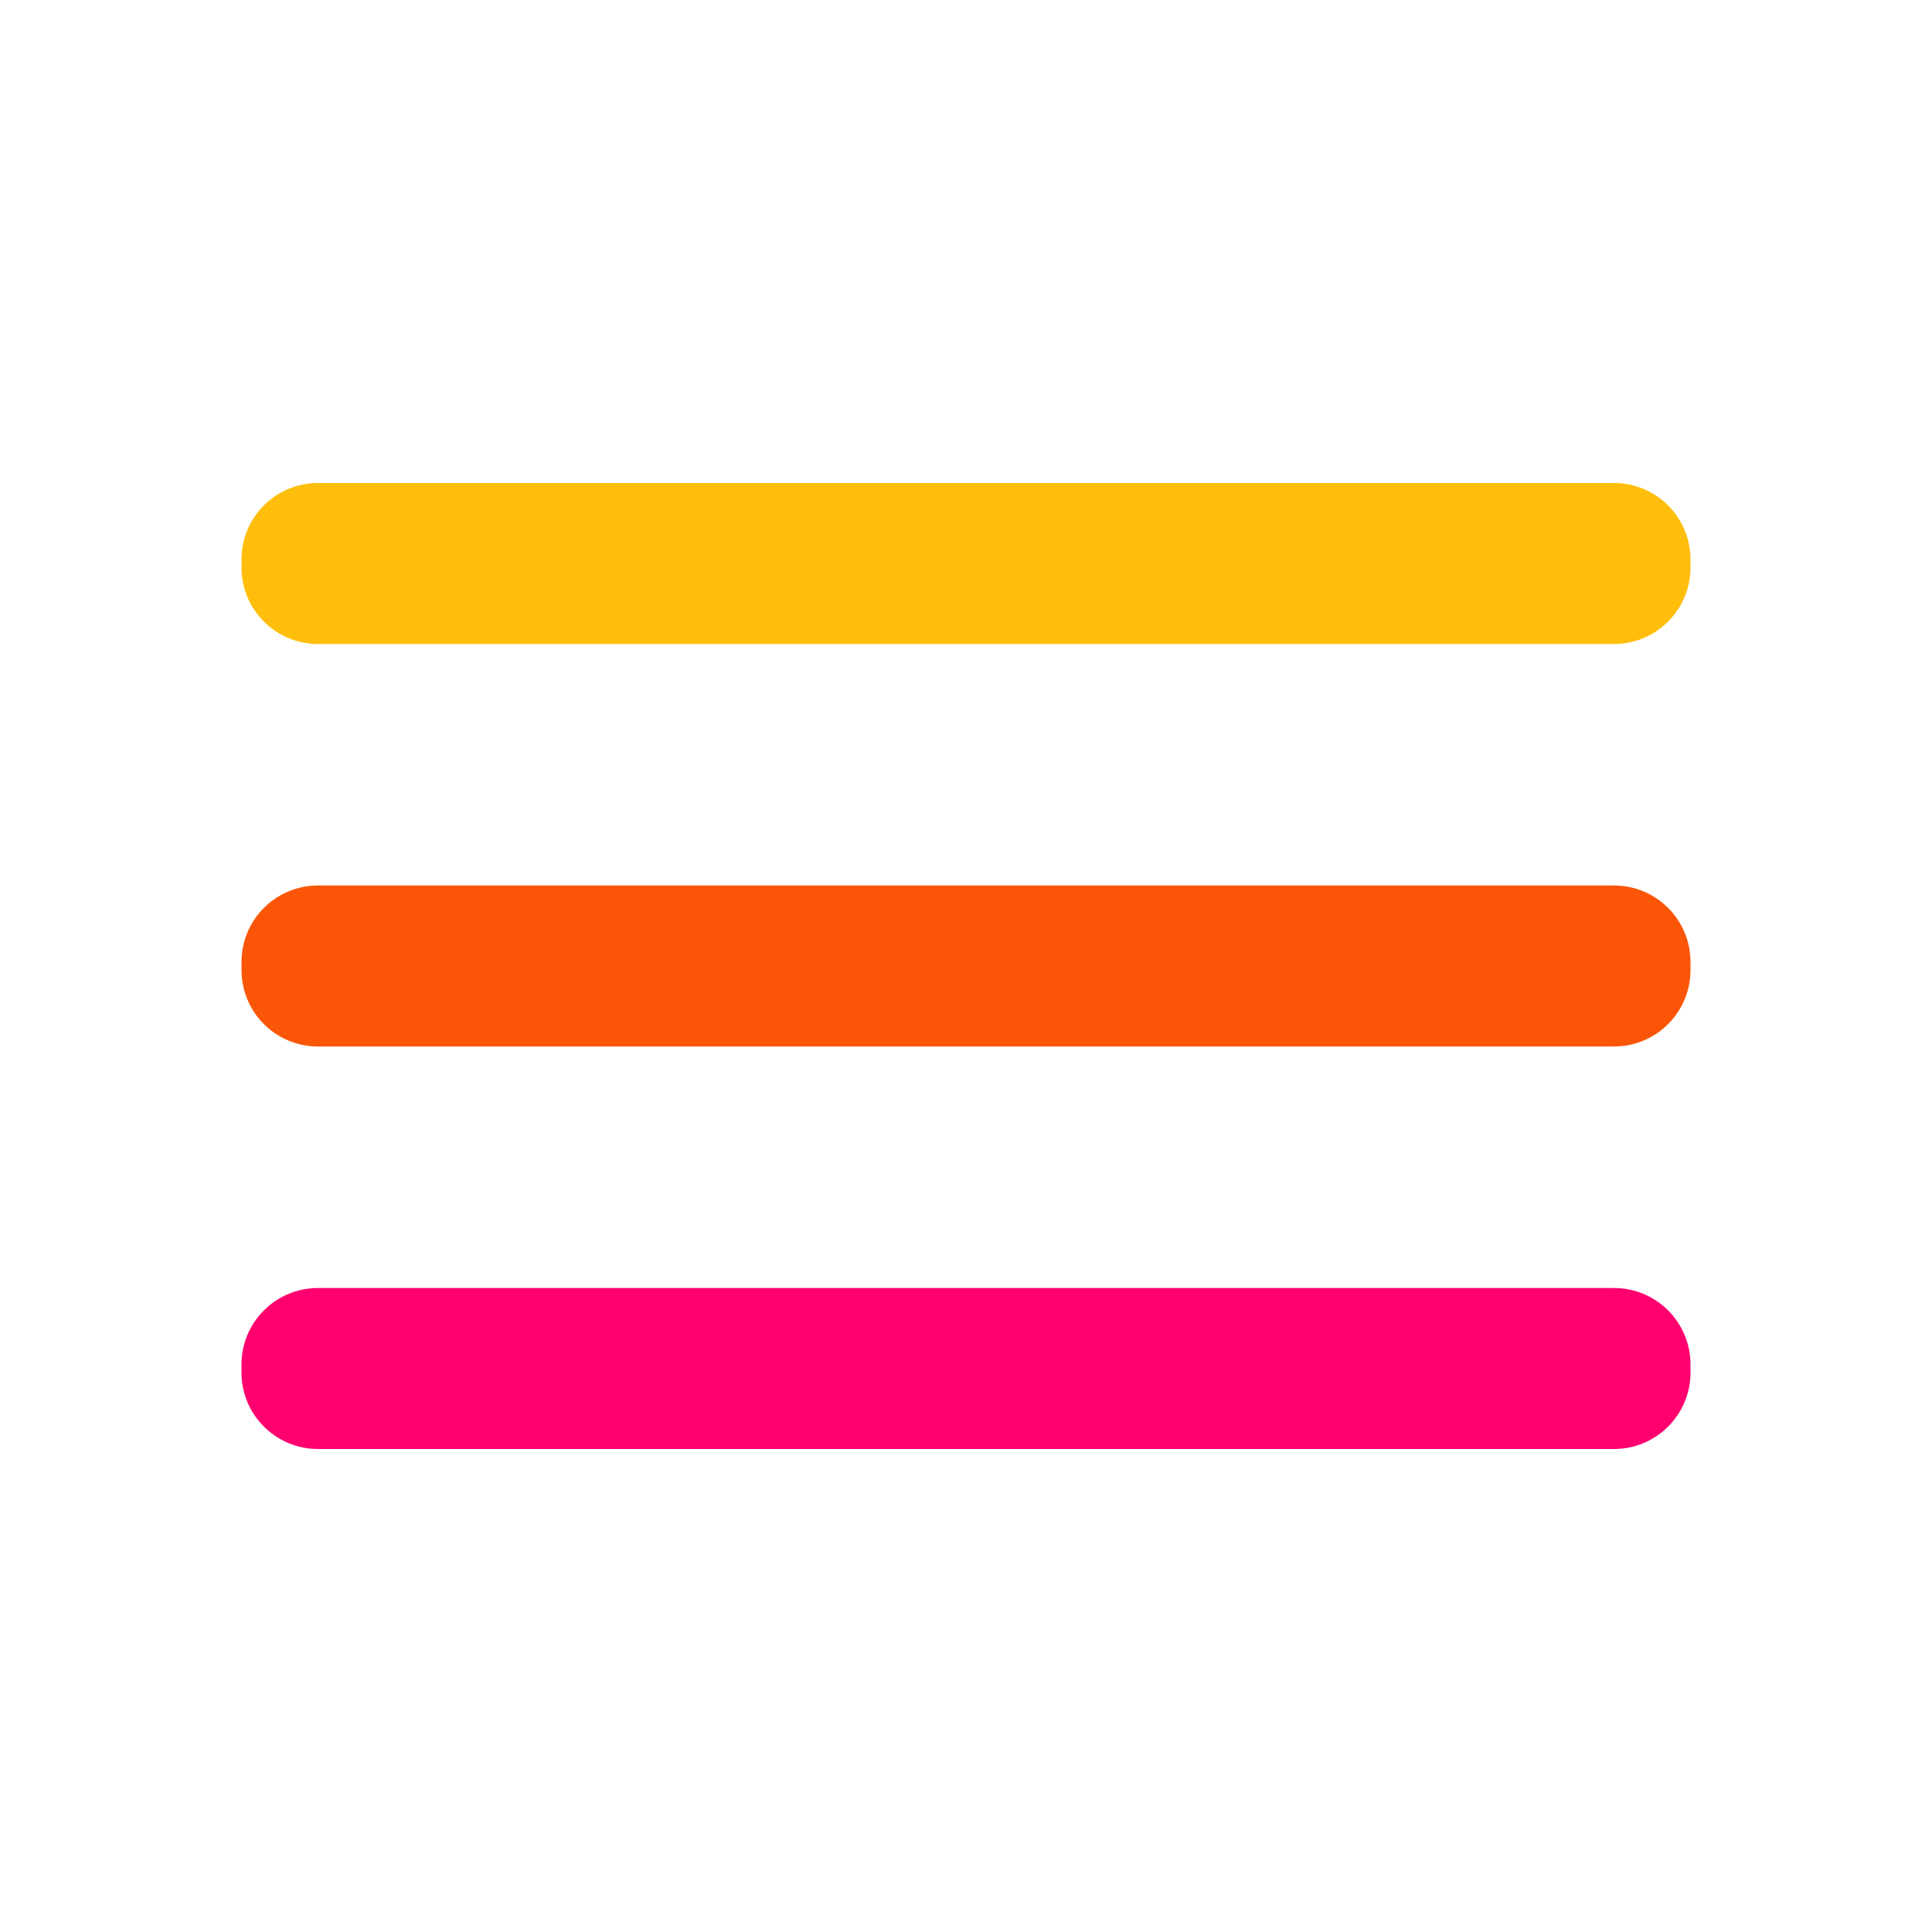
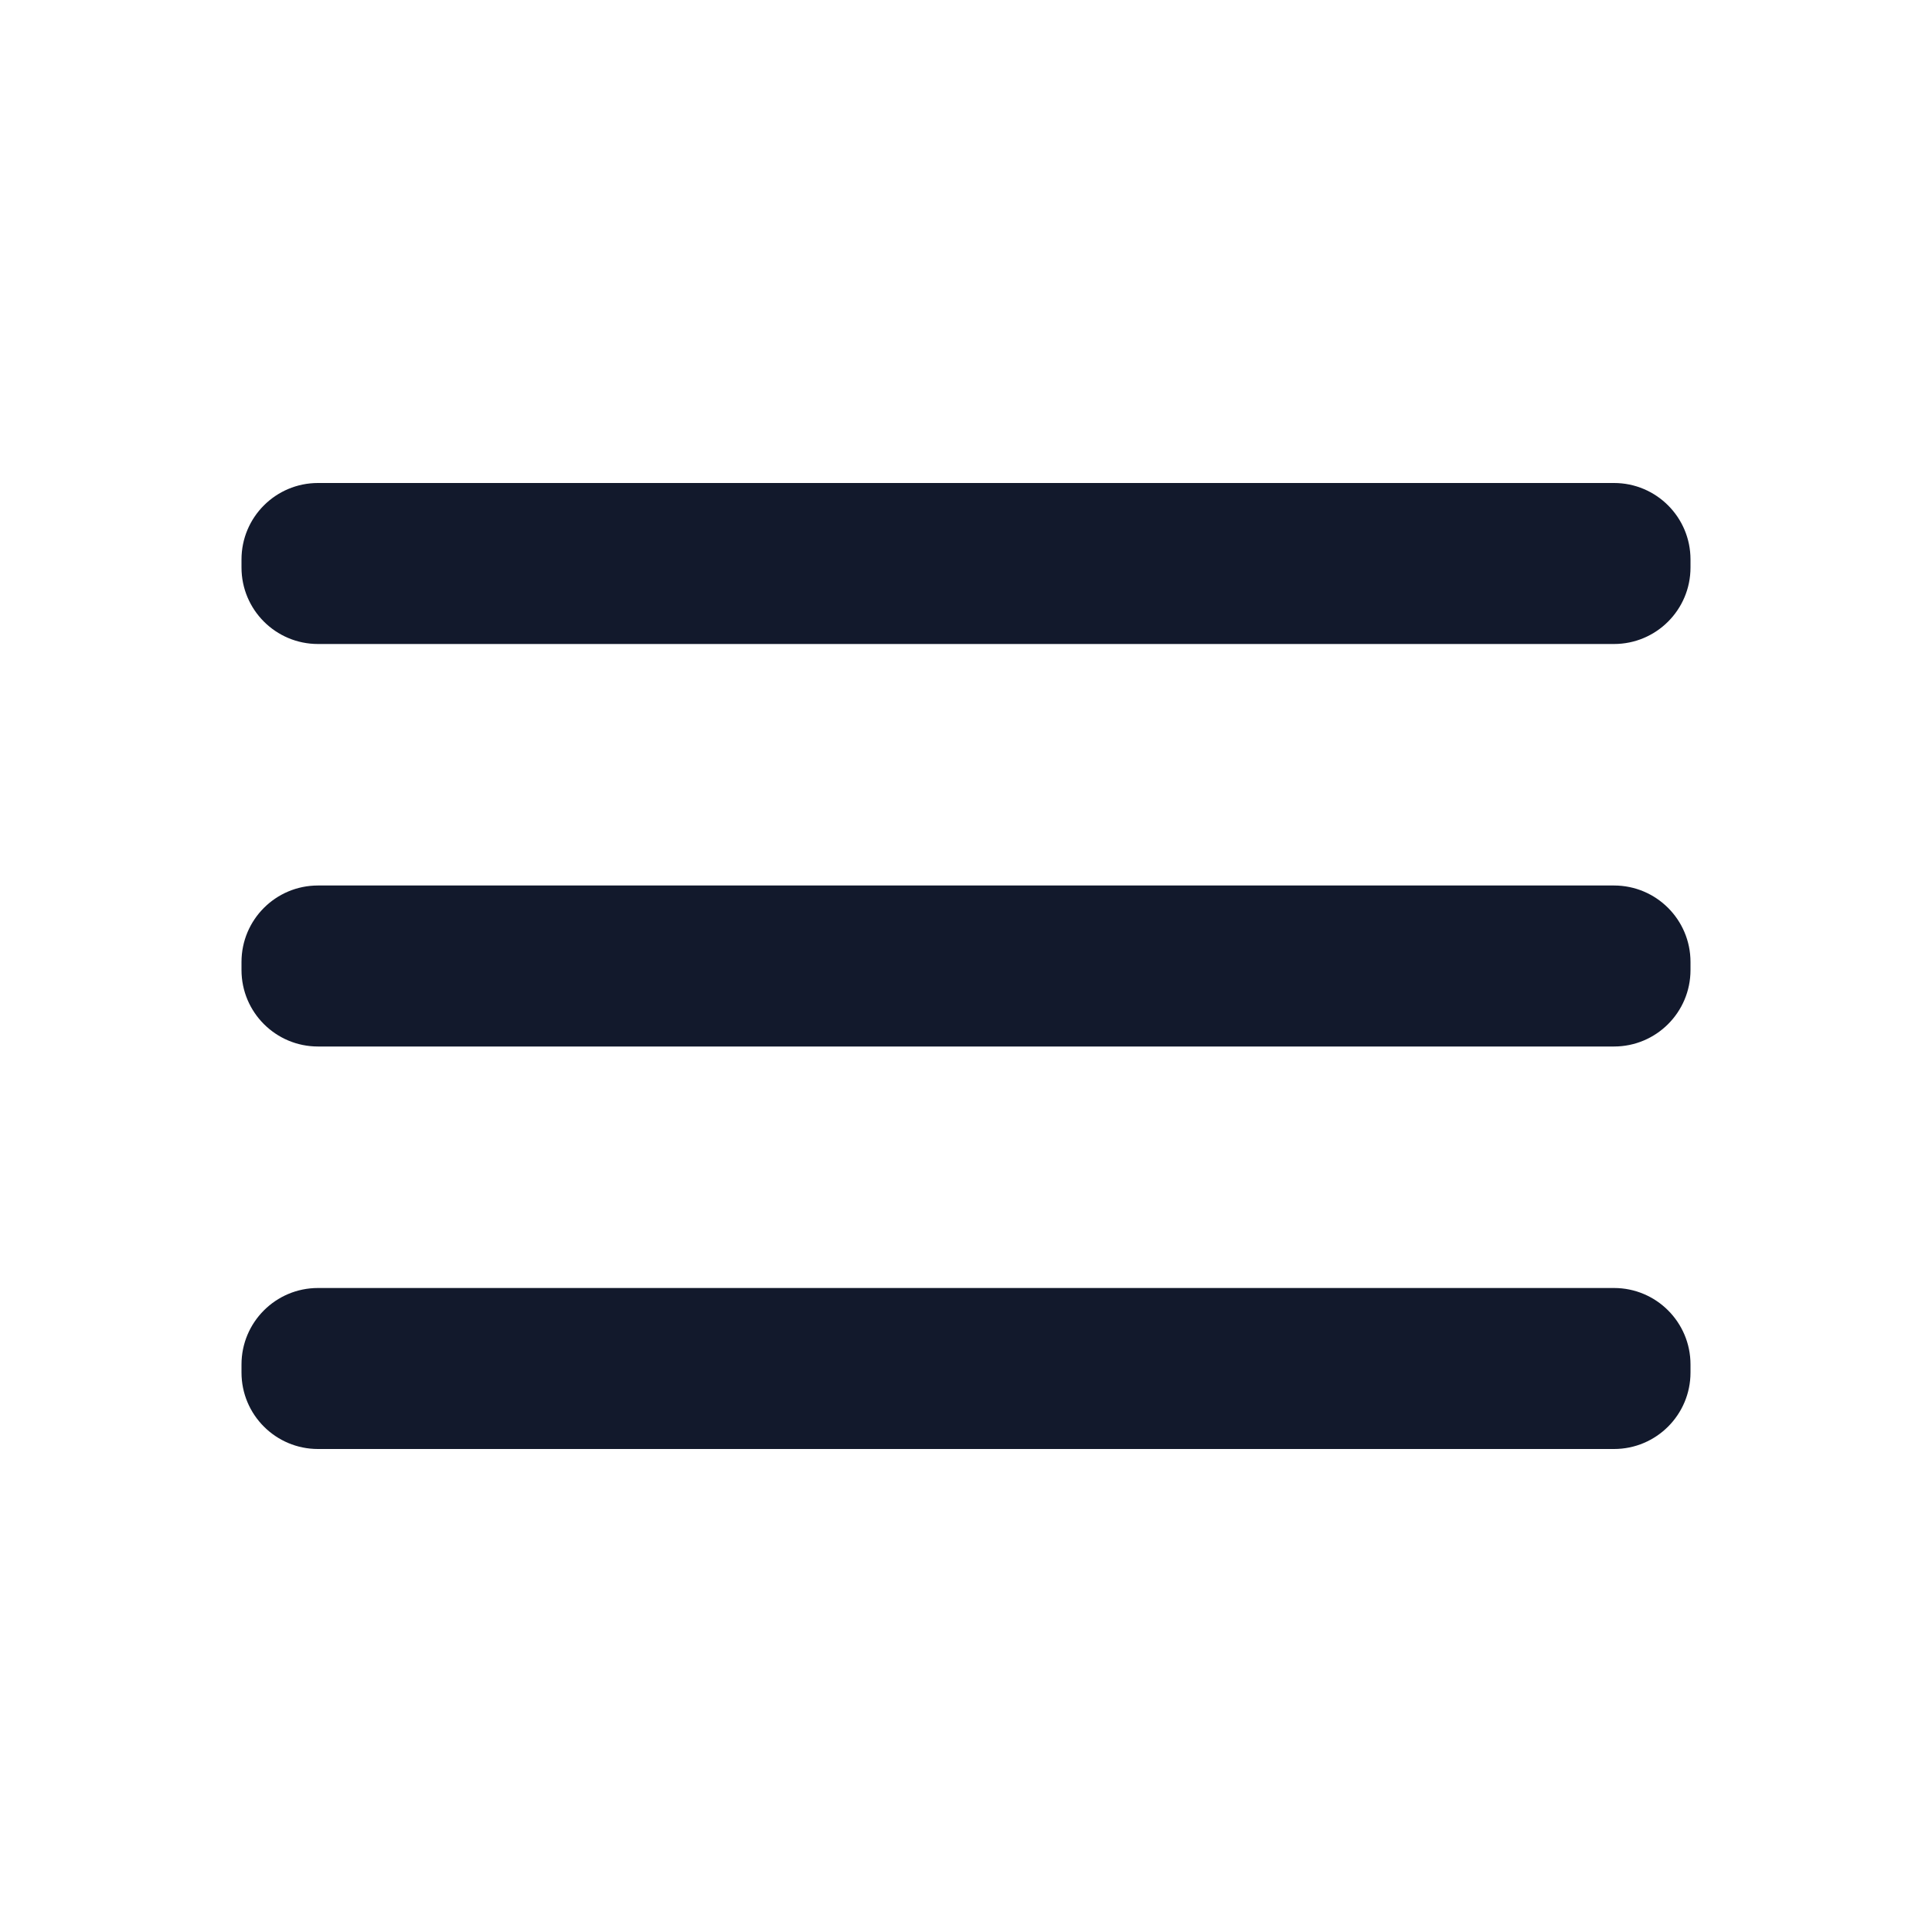
<svg xmlns="http://www.w3.org/2000/svg" viewBox="0 0 24 24">
  <g data-name="Layer 2">
    <g data-name="menu">
      <rect width="24" height="24" transform="rotate(180 12 12)" opacity="0" />
-       <rect x="3" y="11" width="18" height="2" rx=".95" ry=".95" fill="#FB5607" />
-       <rect x="3" y="16" width="18" height="2" rx=".95" ry=".95" fill="#FF006E" />
-       <rect x="3" y="6" width="18" height="2" rx=".95" ry=".95" fill="#FFBE0B" />
+       <rect x="3" y="11" width="18" height="2" rx=".95" ry=".95" fill="#12192c" />
+       <rect x="3" y="16" width="18" height="2" rx=".95" ry=".95" fill="#12192c" />
+       <rect x="3" y="6" width="18" height="2" rx=".95" ry=".95" fill="#12192c" />
    </g>
  </g>
</svg>
